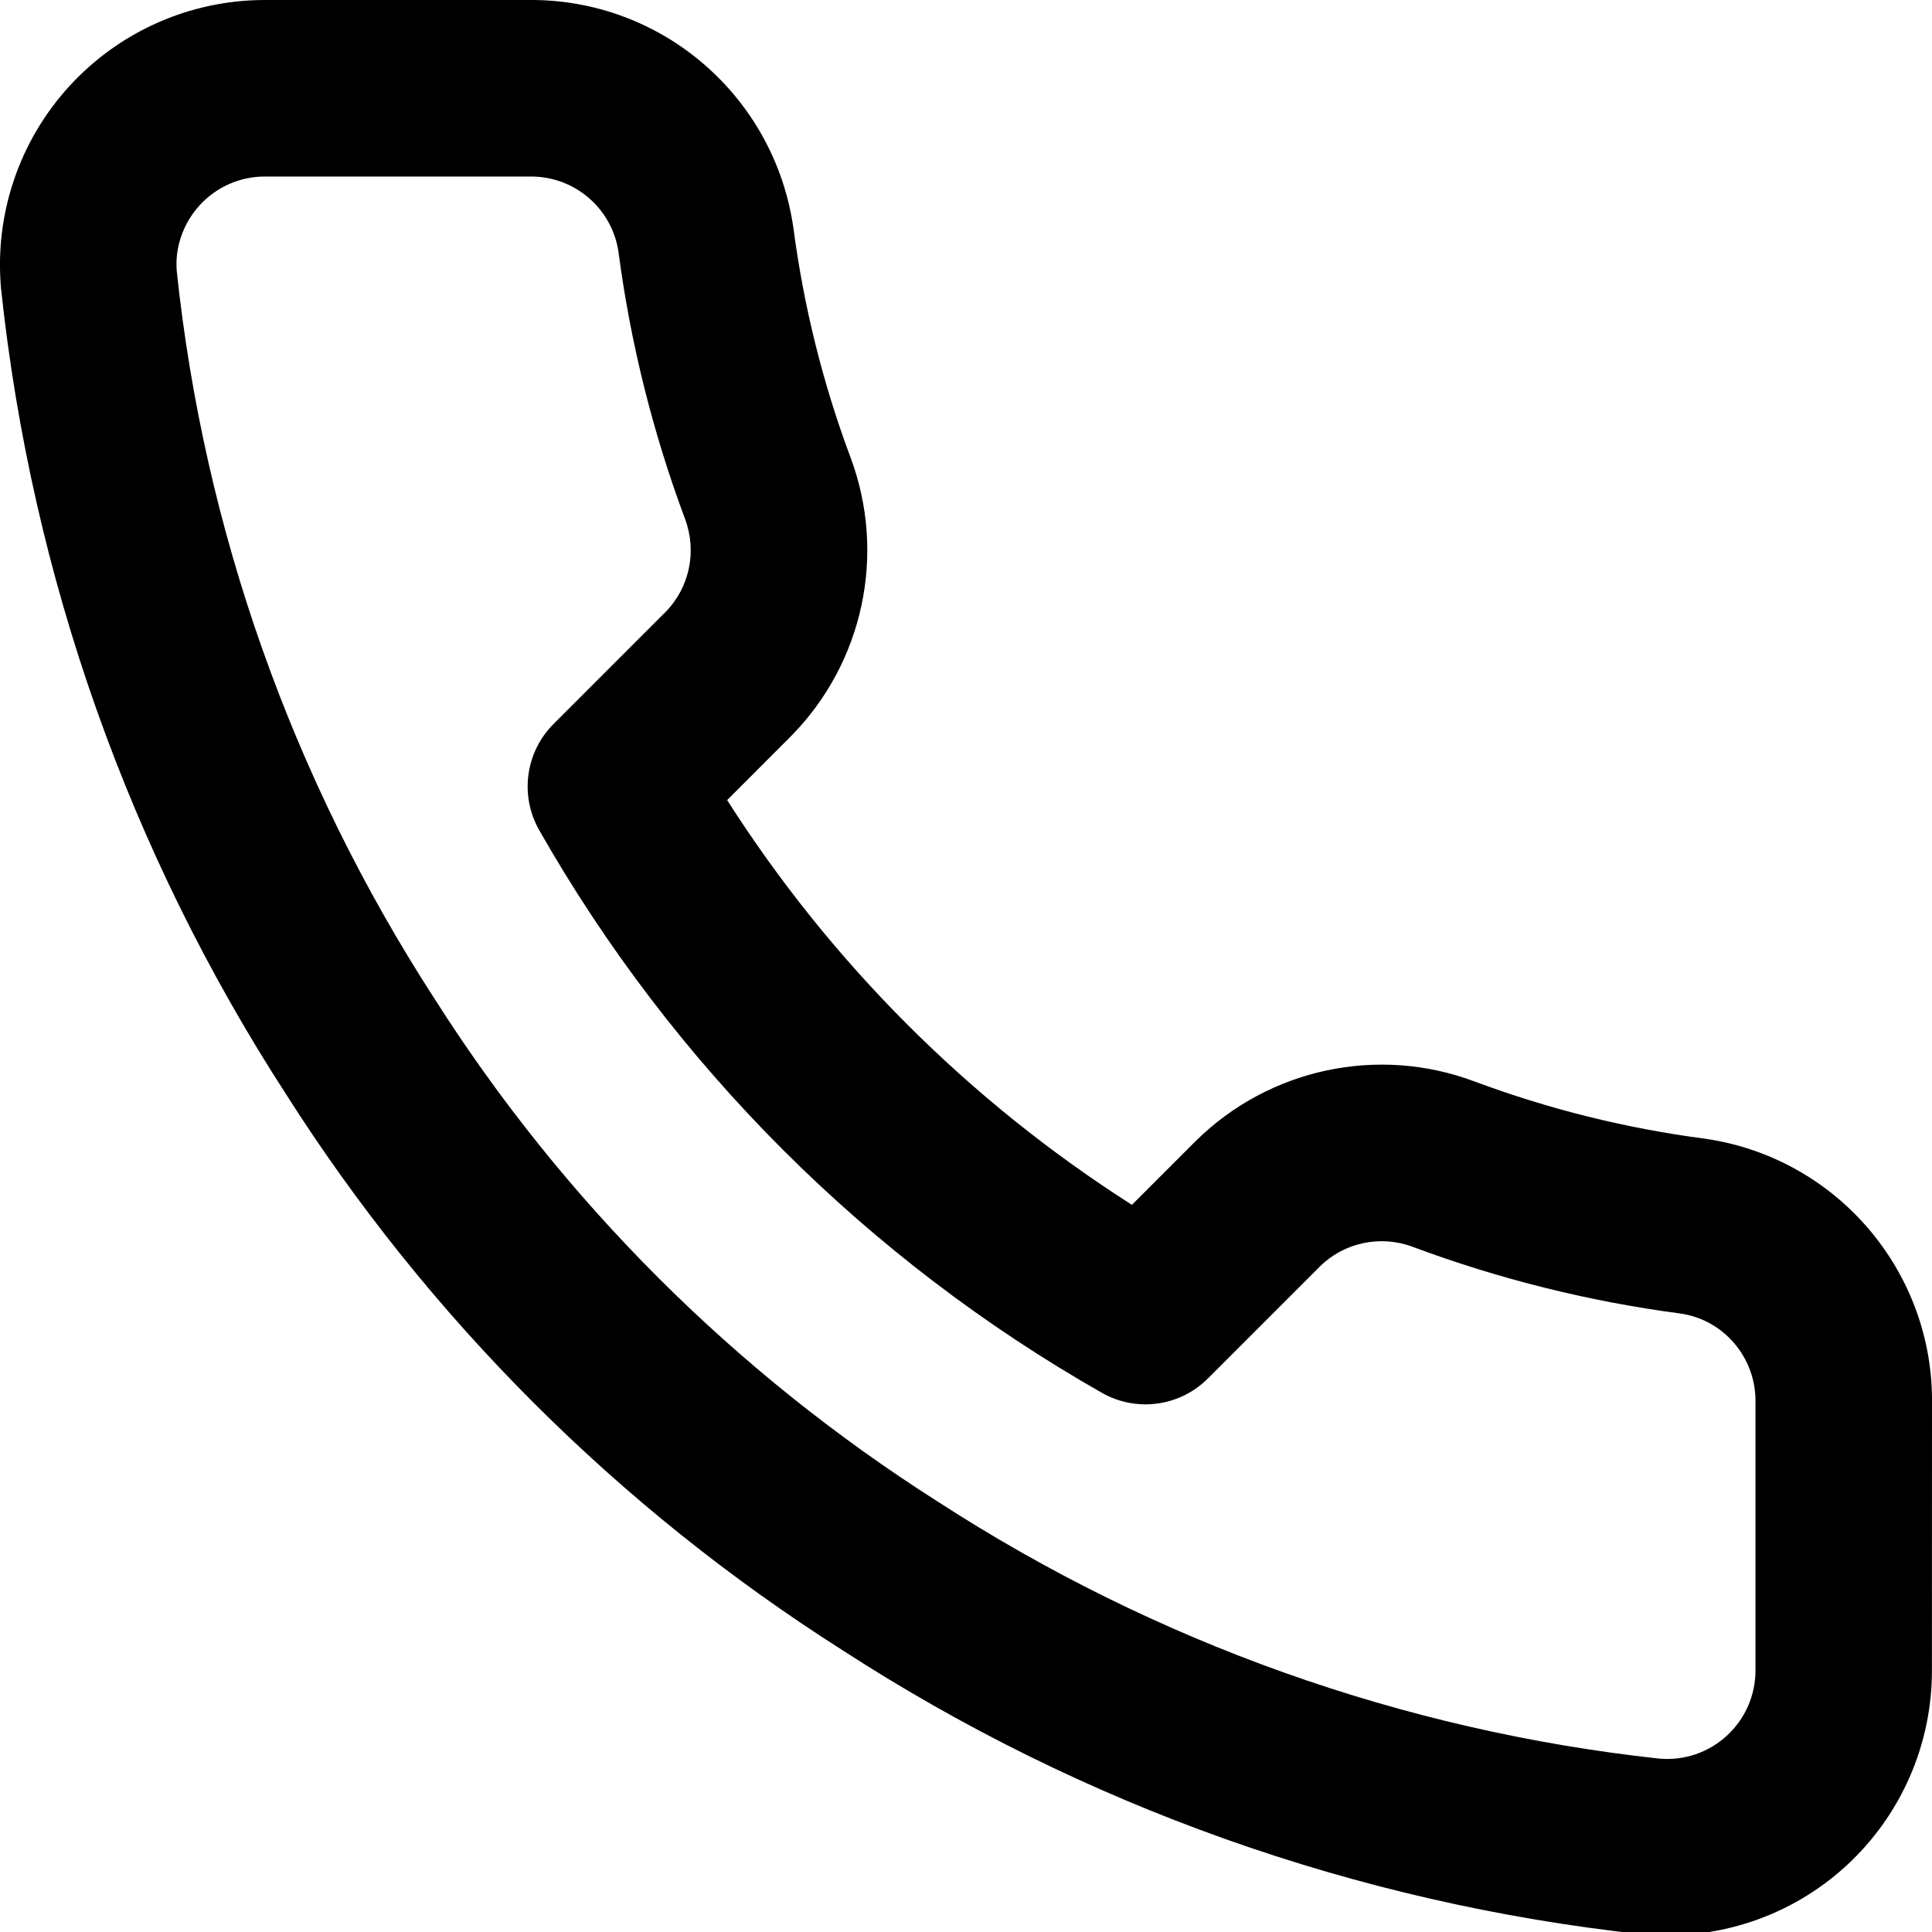
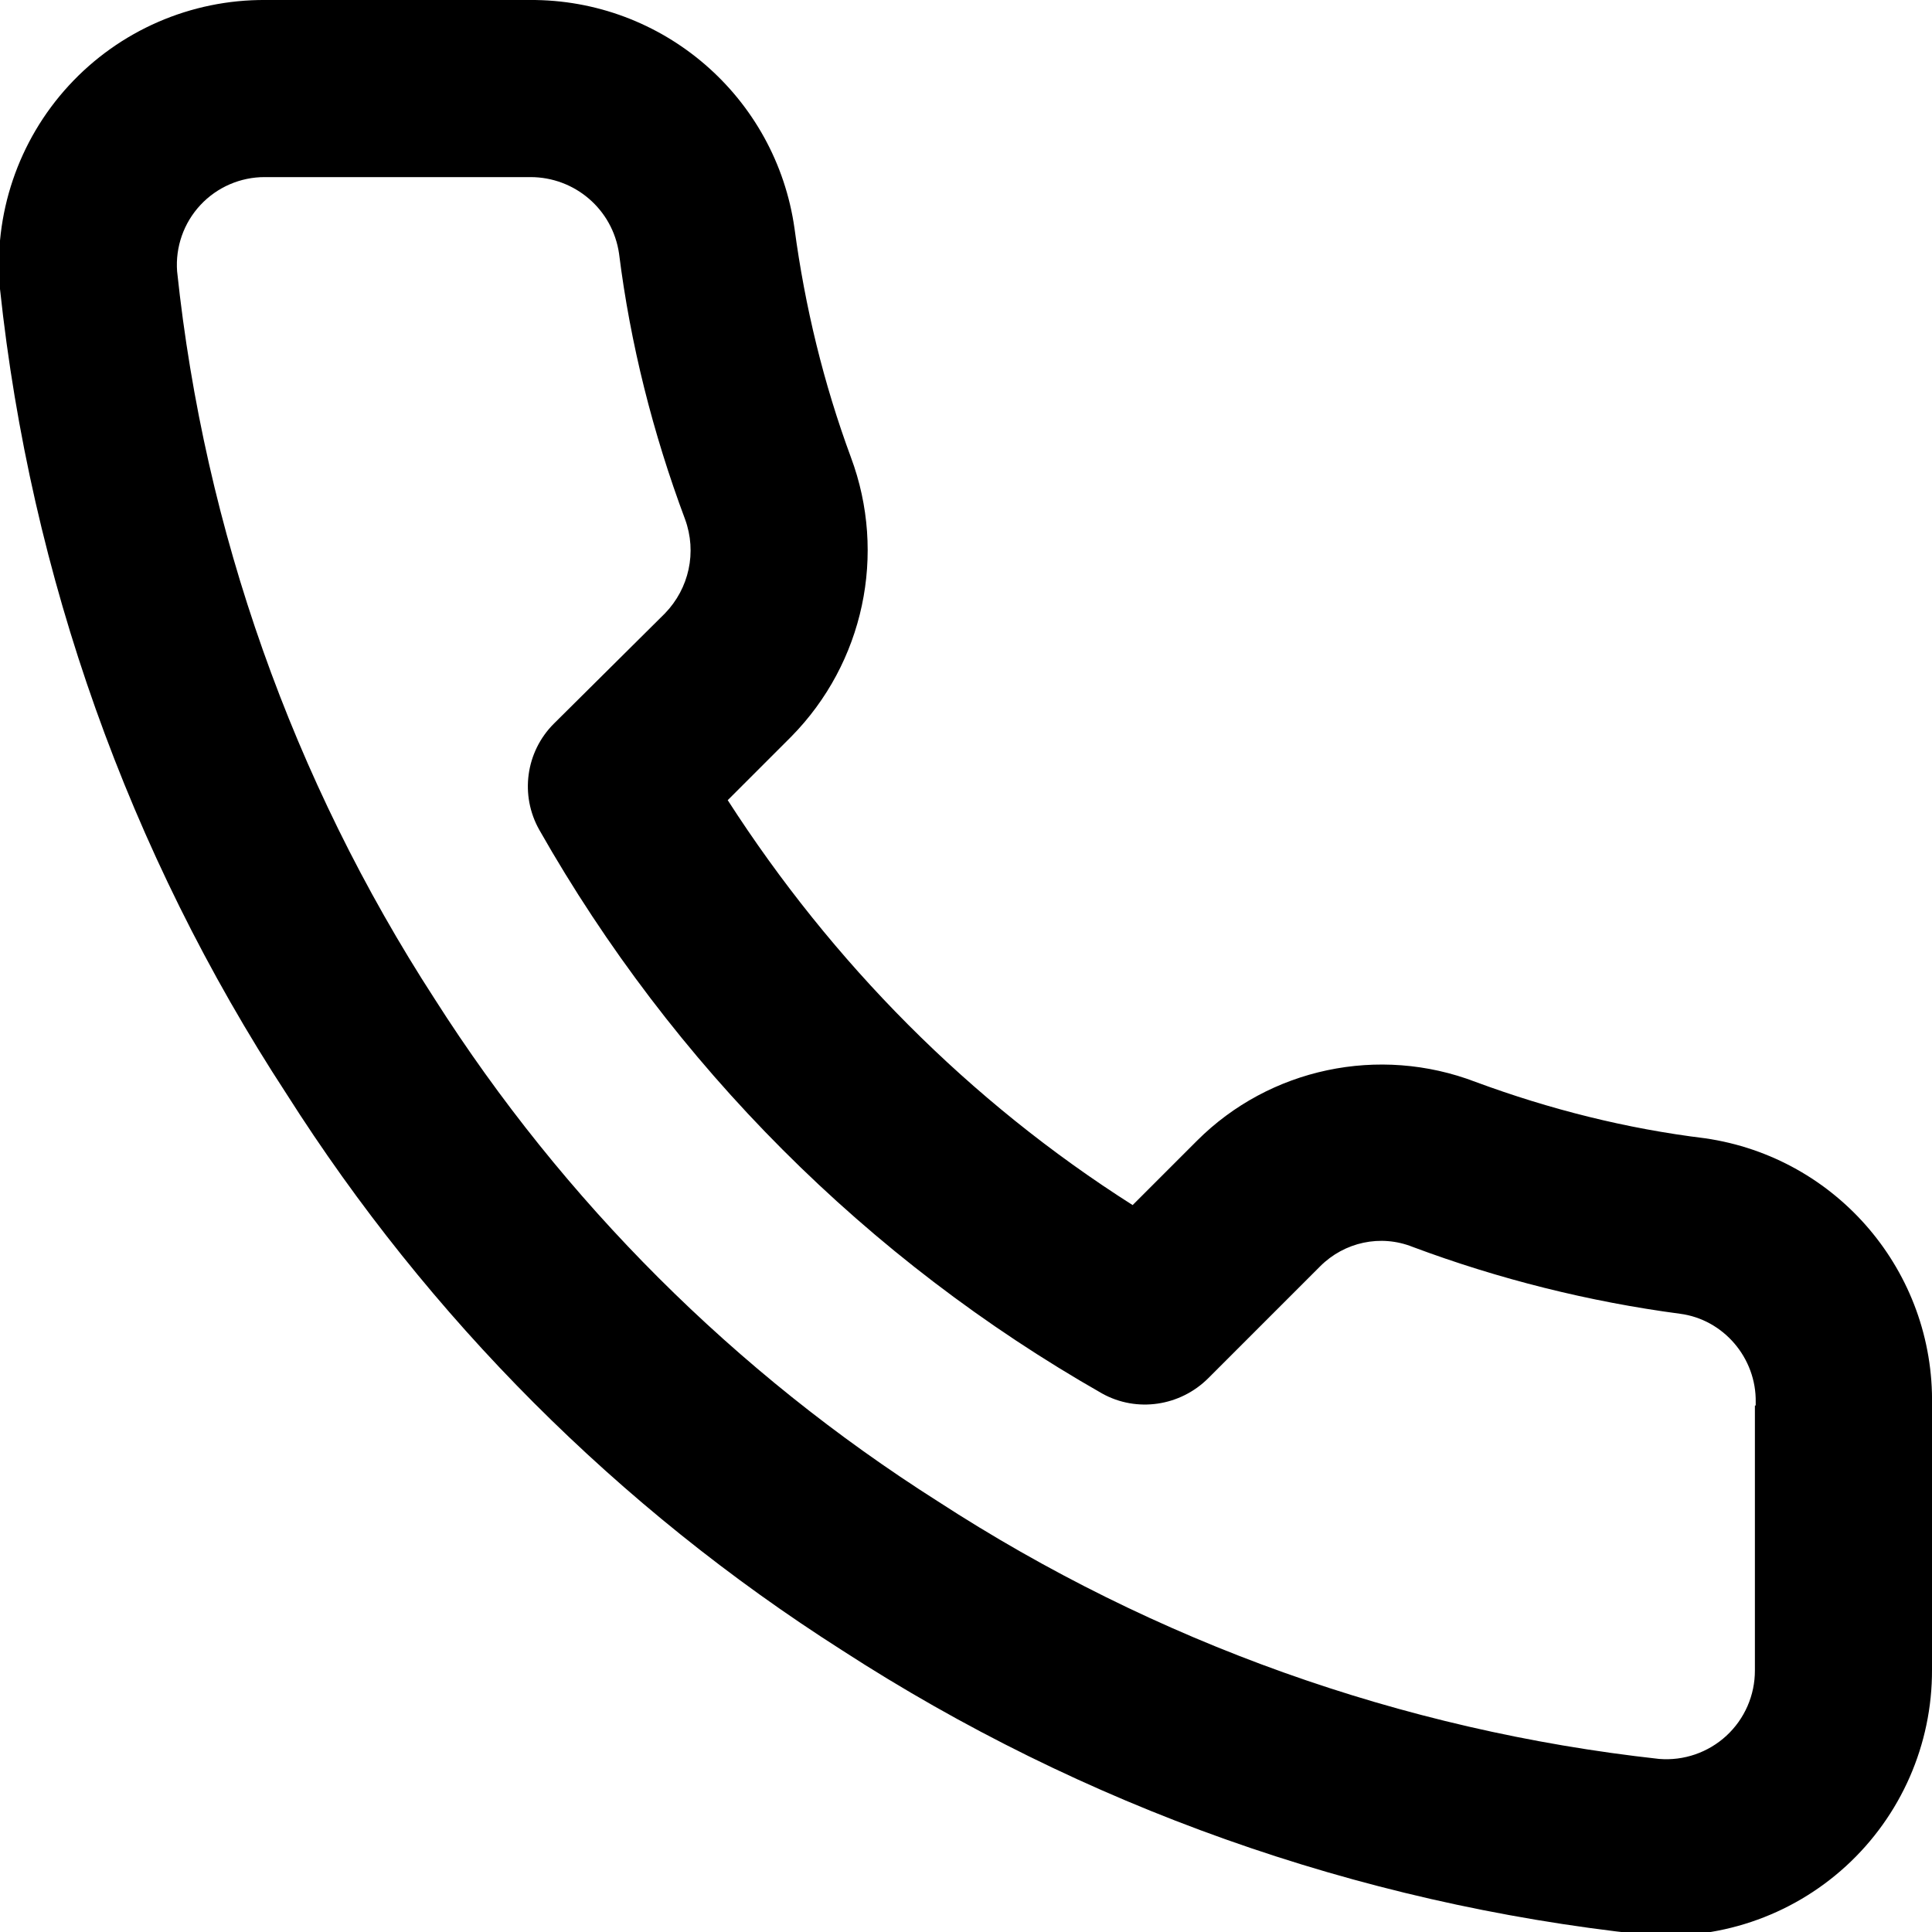
- <svg xmlns="http://www.w3.org/2000/svg" width="100%" height="100%" viewBox="0 0 24 24" version="1.1" xml:space="preserve" style="fill-rule:evenodd;clip-rule:evenodd;stroke-linejoin:round;stroke-miterlimit:2;">
-   <path d="M24,17.457L23.999,20.741C24.003,21.667 23.616,22.552 22.934,23.178C22.251,23.804 21.337,24.114 20.394,24.028C16.85,23.643 13.445,22.432 10.462,20.497C7.677,18.728 5.316,16.366 3.551,13.589C1.605,10.584 0.393,7.163 0.013,3.586C-0.07,2.666 0.237,1.754 0.86,1.072C1.483,0.39 2.363,0.001 3.286,0C3.287,0 3.287,0 3.287,0C3.287,0 6.577,0 6.566,0C8.217,-0.016 9.624,1.194 9.857,2.839C9.985,3.81 10.222,4.763 10.564,5.678C11.015,6.88 10.726,8.235 9.823,9.148L9.033,9.939C10.322,11.961 12.038,13.677 14.061,14.967L14.852,14.176C15.765,13.273 17.12,12.984 18.319,13.435C19.237,13.777 20.19,14.015 21.17,14.144C22.816,14.376 24.028,15.799 24,17.457ZM21.807,17.456L21.807,20.75C21.808,21.058 21.679,21.353 21.451,21.562C21.224,21.771 20.919,21.874 20.611,21.846C17.428,21.5 14.35,20.405 11.647,18.652C9.125,17.049 6.994,14.919 5.397,12.405C3.632,9.681 2.537,6.589 2.196,3.371C2.17,3.082 2.272,2.778 2.48,2.55C2.687,2.323 2.981,2.193 3.288,2.193L6.588,2.193C7.138,2.188 7.607,2.591 7.684,3.136C7.832,4.261 8.11,5.375 8.51,6.447C8.661,6.85 8.565,7.302 8.264,7.606C8.268,7.602 6.876,8.994 6.876,8.994C6.527,9.343 6.454,9.883 6.698,10.312C8.357,13.228 10.771,15.643 13.688,17.302C14.117,17.546 14.656,17.473 15.005,17.124L16.398,15.731C16.698,15.435 17.15,15.338 17.55,15.489C18.625,15.89 19.739,16.167 20.874,16.317C21.415,16.393 21.821,16.872 21.807,17.429L21.807,17.456Z" />
+ <svg xmlns="http://www.w3.org/2000/svg" xml:space="preserve" style="fill-rule:evenodd;clip-rule:evenodd;stroke-linejoin:round;stroke-miterlimit:2" viewBox="0 0 24 24">
+   <path d="M24 17.46v3.28a3.29 3.29 0 0 1-3.6 3.29 22.78 22.78 0 0 1-9.94-3.53 22.46 22.46 0 0 1-6.9-6.91C1.6 10.59.38 7.16 0 3.59A3.29 3.29 0 0 1 3.3 0h3.28a3.3 3.3 0 0 1 3.29 2.84c.13.97.36 1.92.7 2.84a3.3 3.3 0 0 1-.74 3.47l-.79.79c1.3 2.02 3 3.74 5.03 5.03l.8-.8c.9-.9 2.26-1.19 3.46-.73.92.34 1.87.58 2.85.7A3.29 3.29 0 0 1 24 17.46Zm-2.2 0v3.29a1.1 1.1 0 0 1-1.19 1.1 20.58 20.58 0 0 1-8.96-3.2 20.3 20.3 0 0 1-6.25-6.24 20.6 20.6 0 0 1-3.2-9.04A1.09 1.09 0 0 1 3.29 2.2h3.3c.55 0 1.02.4 1.1.95.14 1.12.42 2.23.82 3.3.15.41.05.86-.25 1.17L6.88 8.99a1.1 1.1 0 0 0-.18 1.32 18.65 18.65 0 0 0 6.99 7c.43.24.97.16 1.32-.19l1.39-1.39c.3-.3.75-.4 1.15-.24 1.07.4 2.19.68 3.32.83.54.07.95.55.94 1.1v.04Z" />
</svg>
